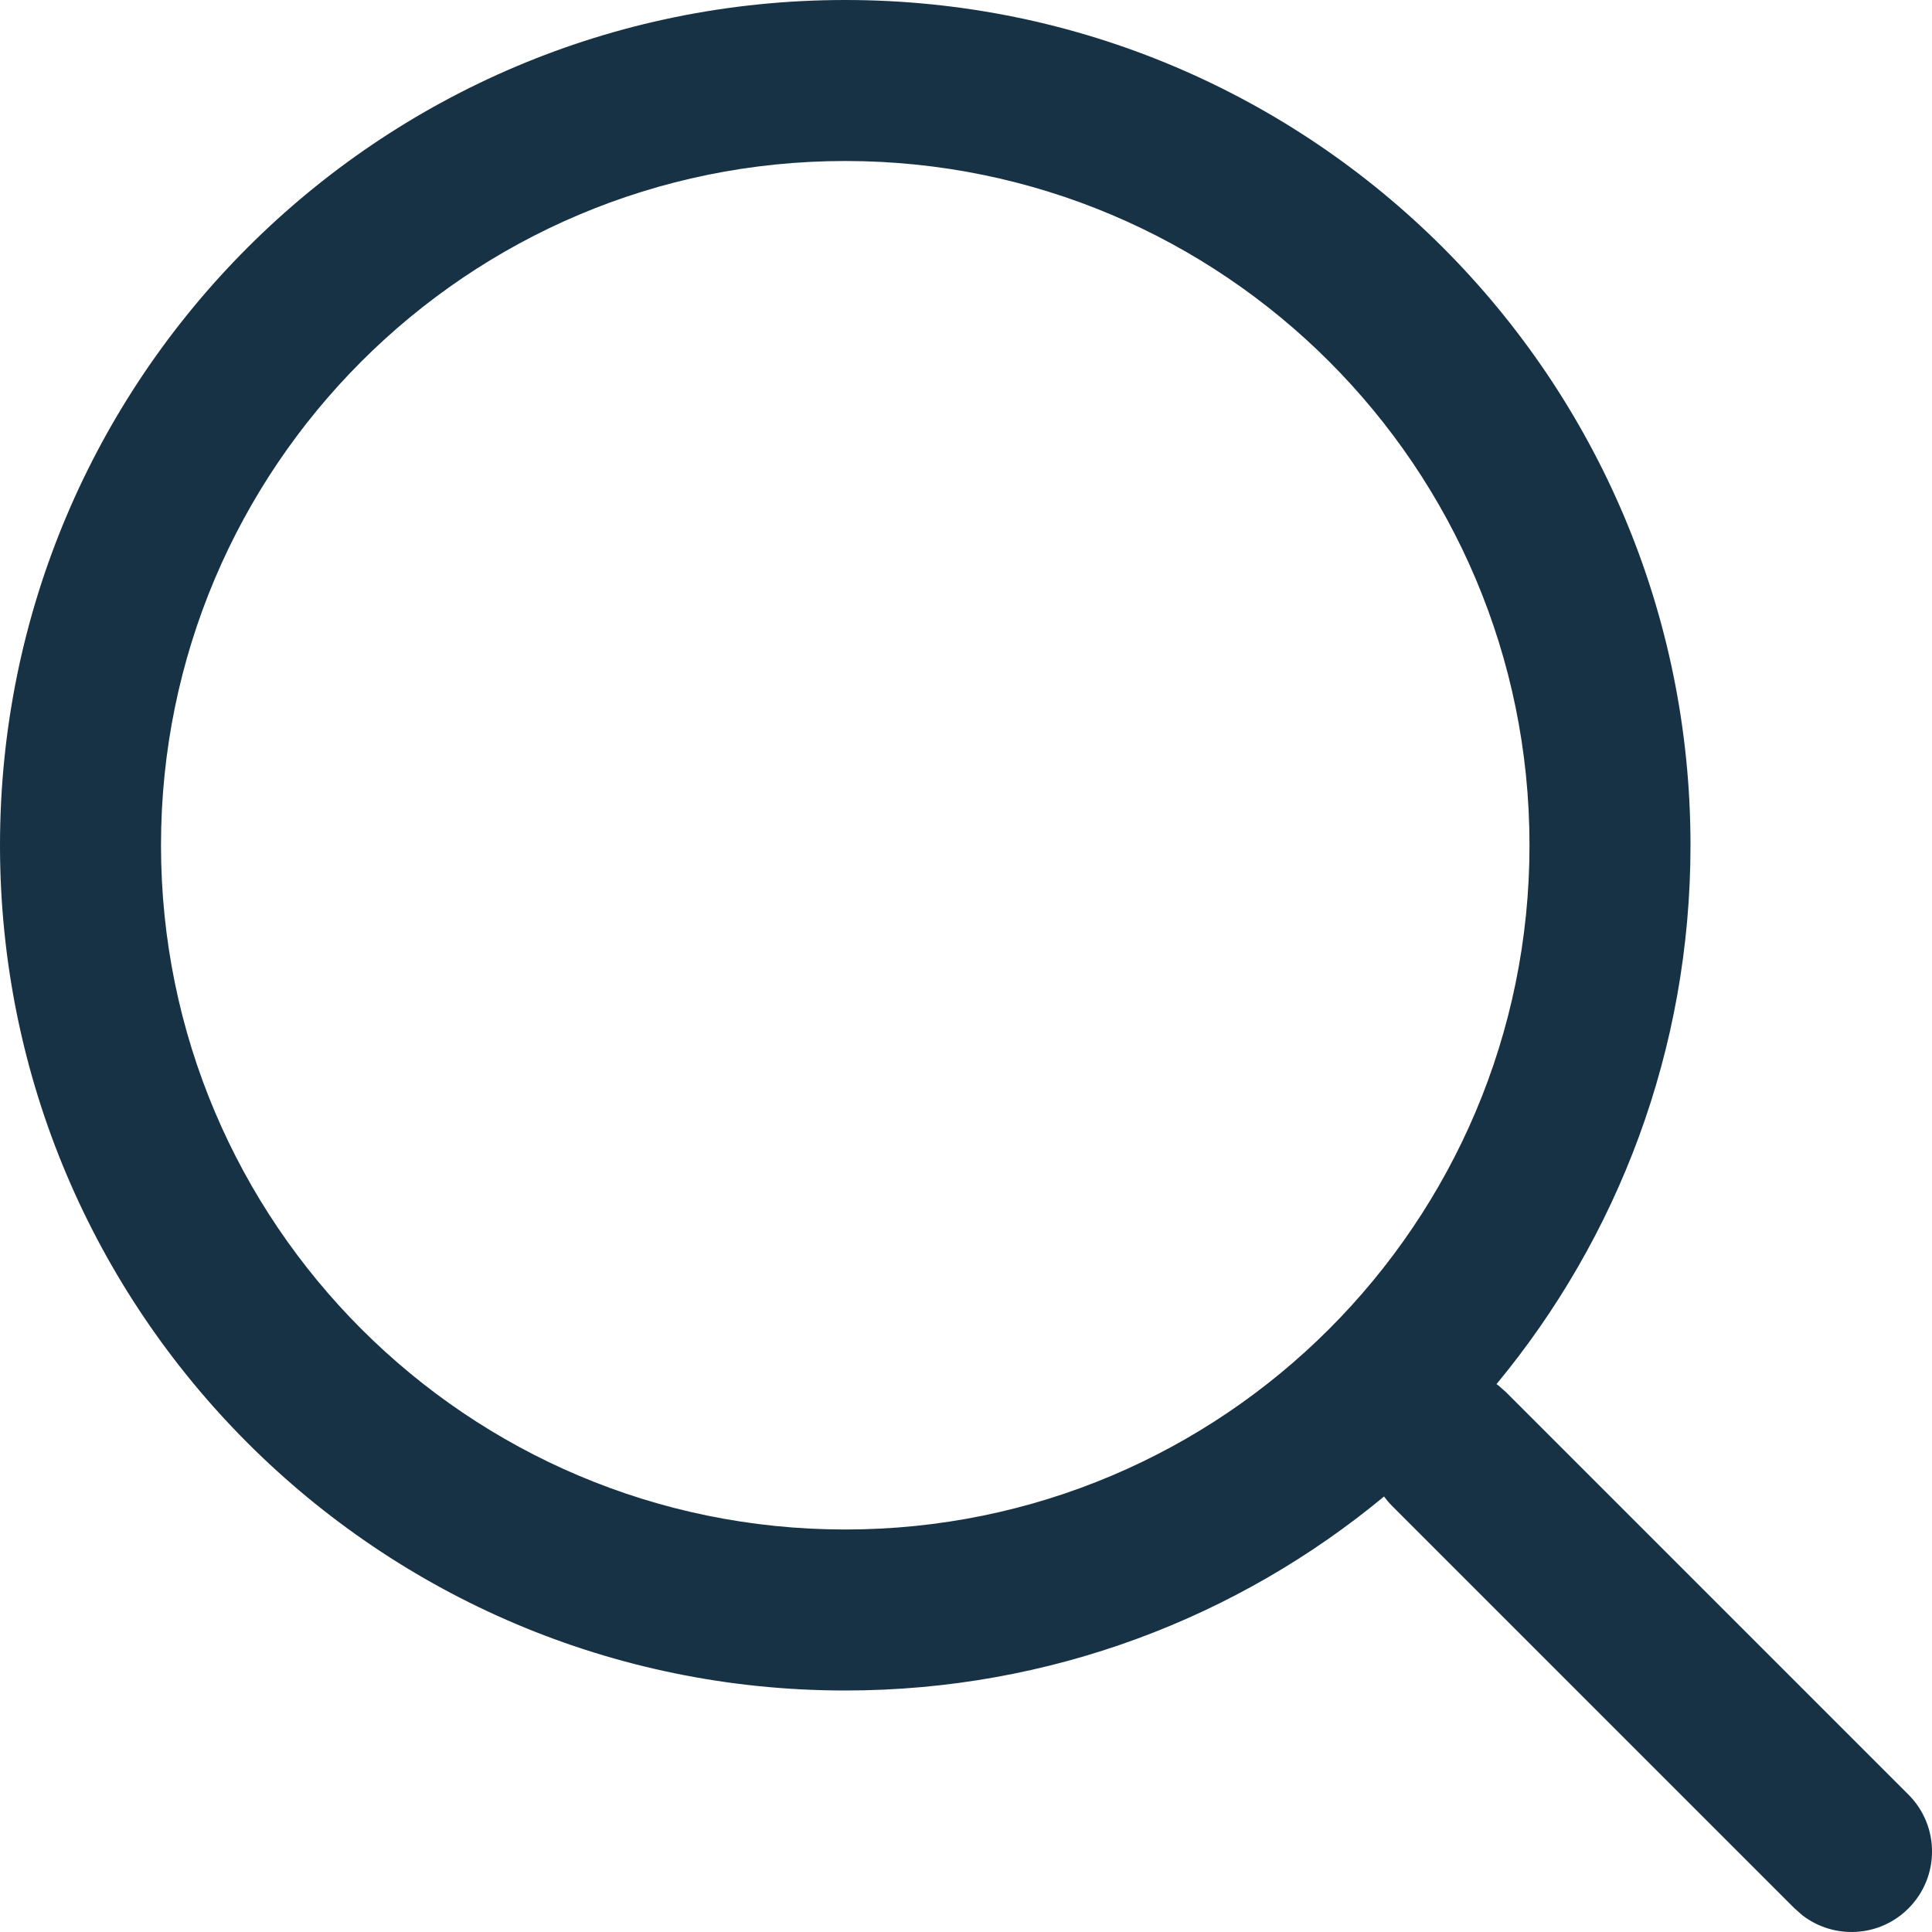
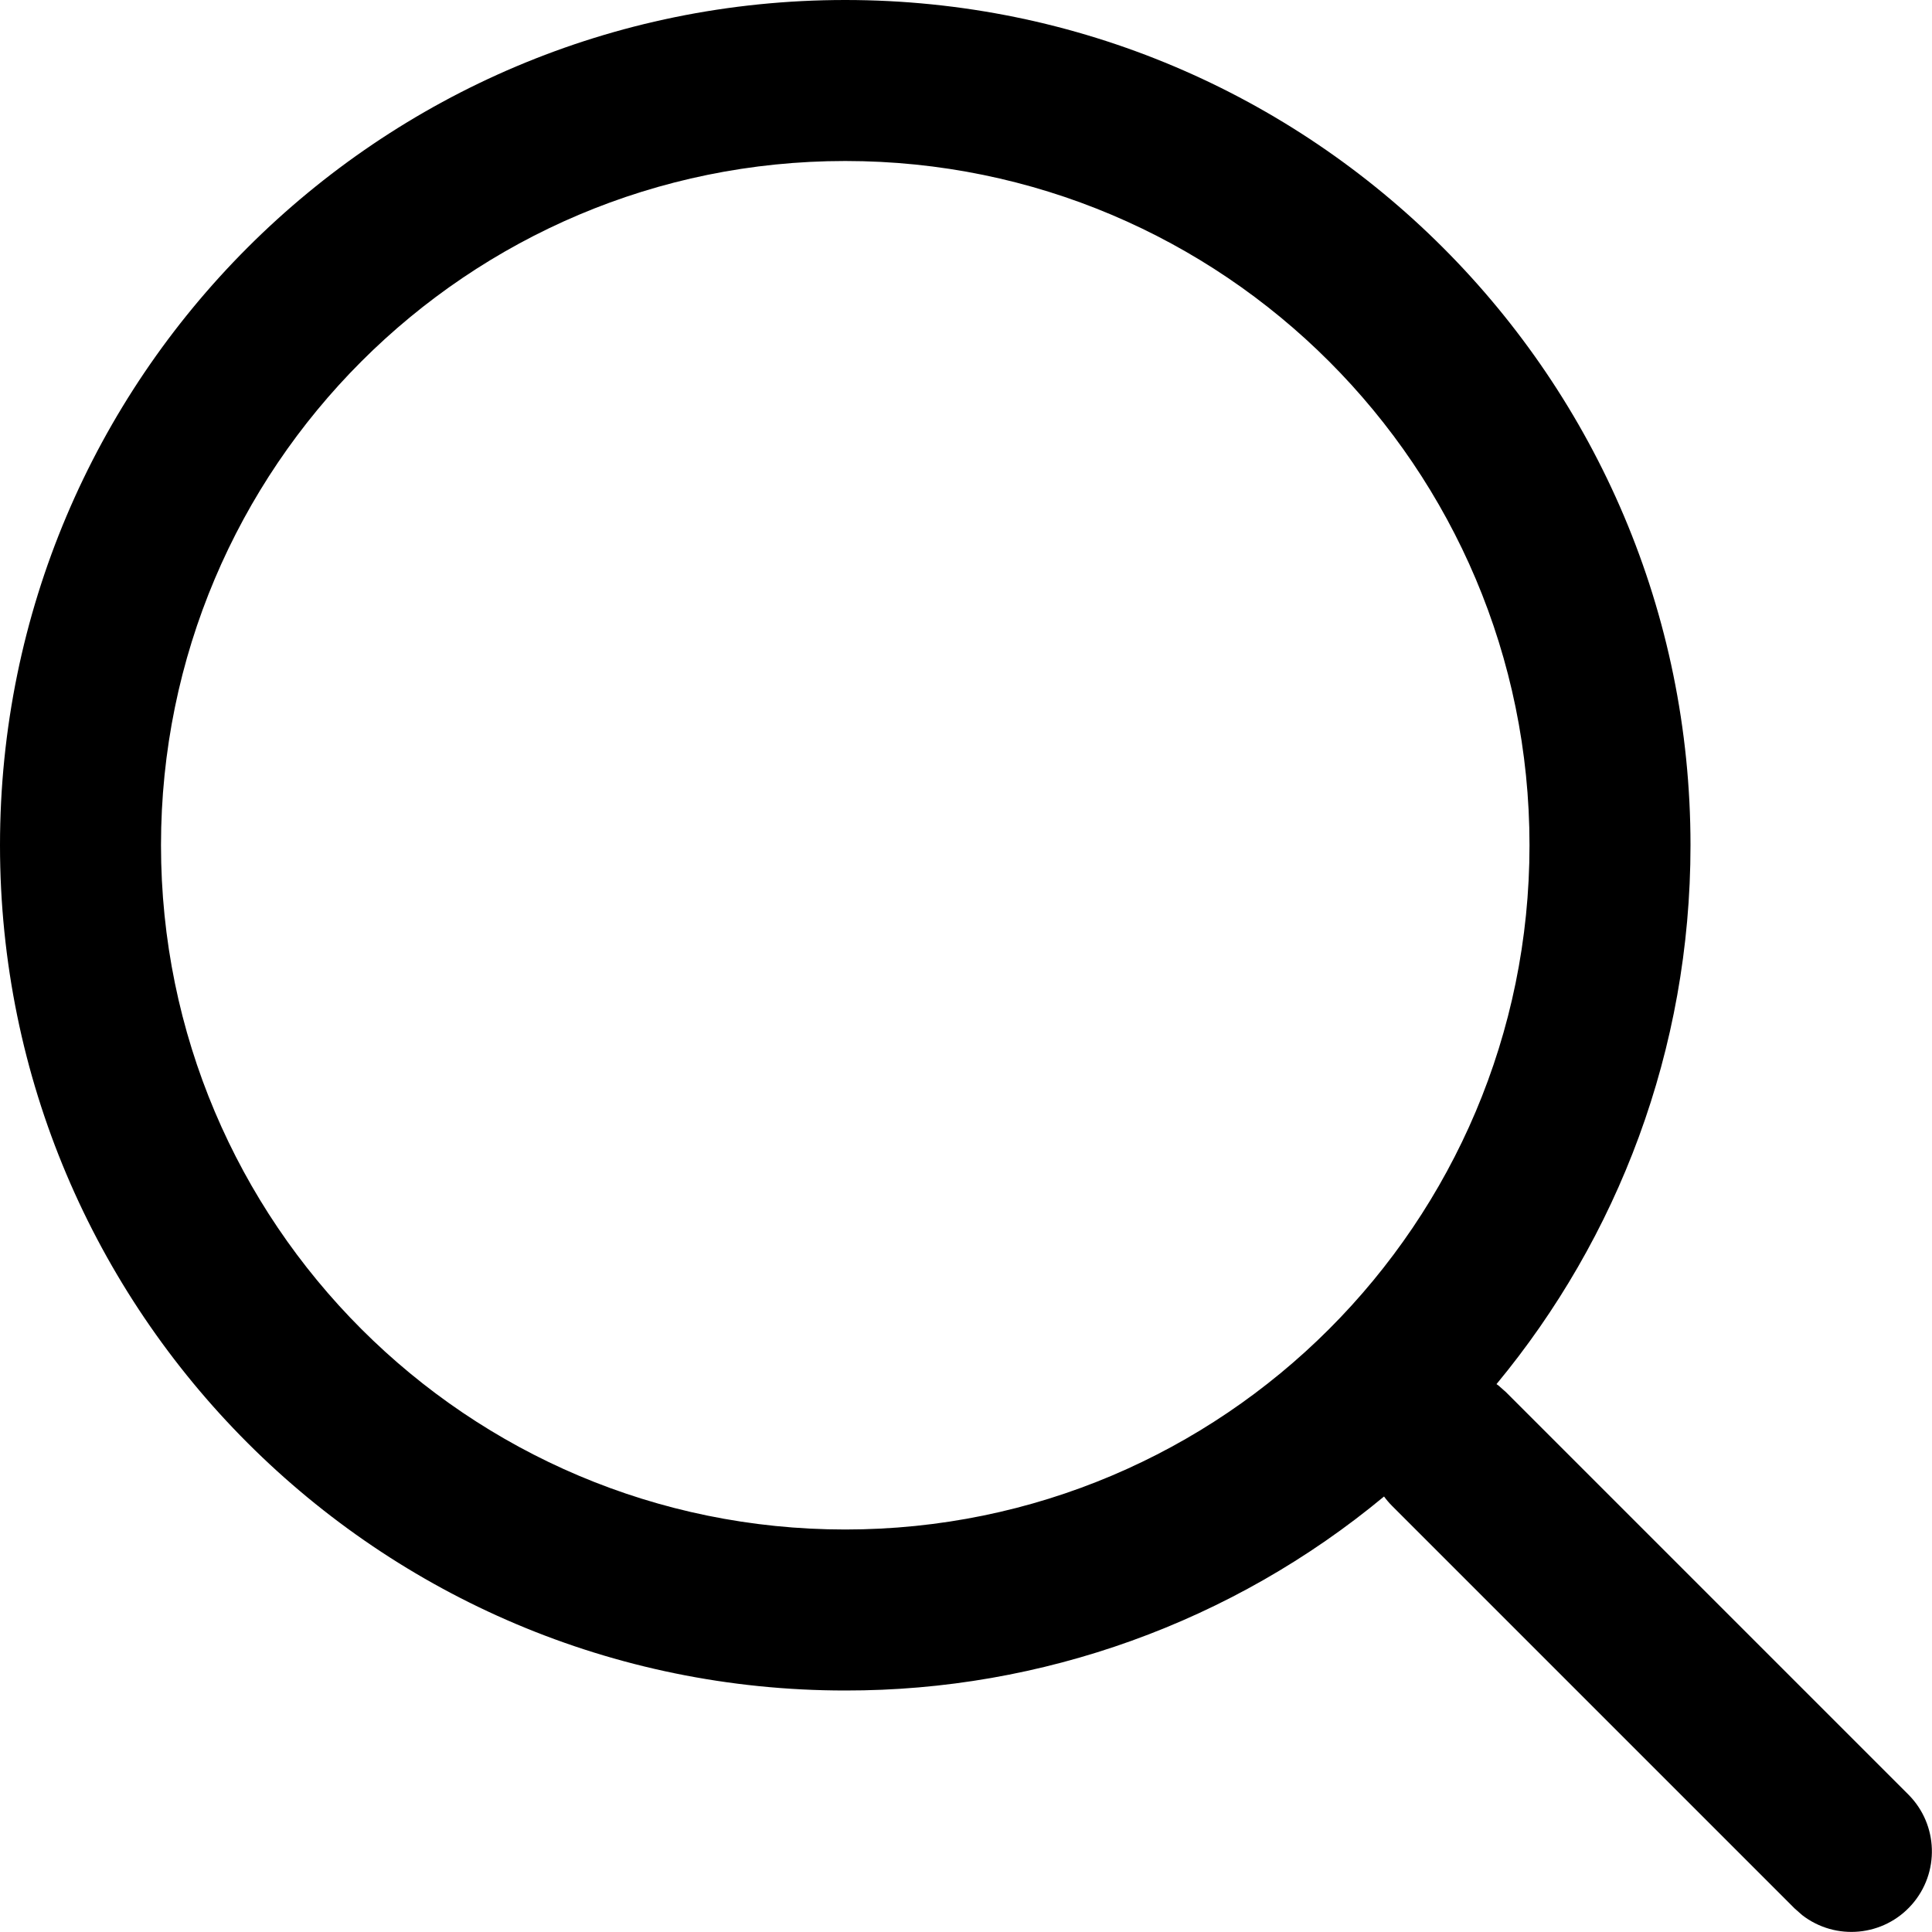
- <svg xmlns="http://www.w3.org/2000/svg" width="24px" height="24px" viewBox="0 0 24 24" version="1.1">
-   <g id="Iconography" stroke="none" stroke-width="1" fill="none" fill-rule="evenodd">
-     <g id="1.-Primitives/Icons/1.-Foreground-Primary/Search" fill="#173145">
-       <path d="M10.5,0 C16.299,0 21,4.701 21,10.5 C21,13.044 20.095,15.377 18.59,17.194 L18.613,17.21 L18.613,17.21 L18.707,17.293 L23.707,22.293 C24.098,22.683 24.098,23.317 23.707,23.707 C23.347,24.068 22.779,24.095 22.387,23.79 L22.293,23.707 L17.293,18.707 C17.256,18.67 17.223,18.631 17.193,18.59 C15.377,20.095 13.044,21 10.5,21 C4.701,21 0,16.299 0,10.5 C0,4.701 4.701,0 10.5,0 Z M10.5,2 C5.806,2 2,5.806 2,10.5 C2,15.194 5.806,19 10.5,19 C15.194,19 19,15.194 19,10.5 C19,5.806 15.194,2 10.5,2 Z" id="Shape" />
-     </g>
-   </g>
+ <svg xmlns="http://www.w3.org/2000/svg" width="24" height="24">
+   <path d="M10.5 0C16.299 0 21 4.701 21 10.5c0 2.544-.905 4.877-2.41 6.694l.023.016.094.083 5 5a1 1 0 01-1.32 1.497l-.094-.083-5-5a1.008 1.008 0 01-.1-.117A10.453 10.453 0 0110.5 21C4.701 21 0 16.299 0 10.5S4.701 0 10.5 0zm0 2a8.5 8.5 0 100 17 8.5 8.5 0 000-17z" />
</svg>
